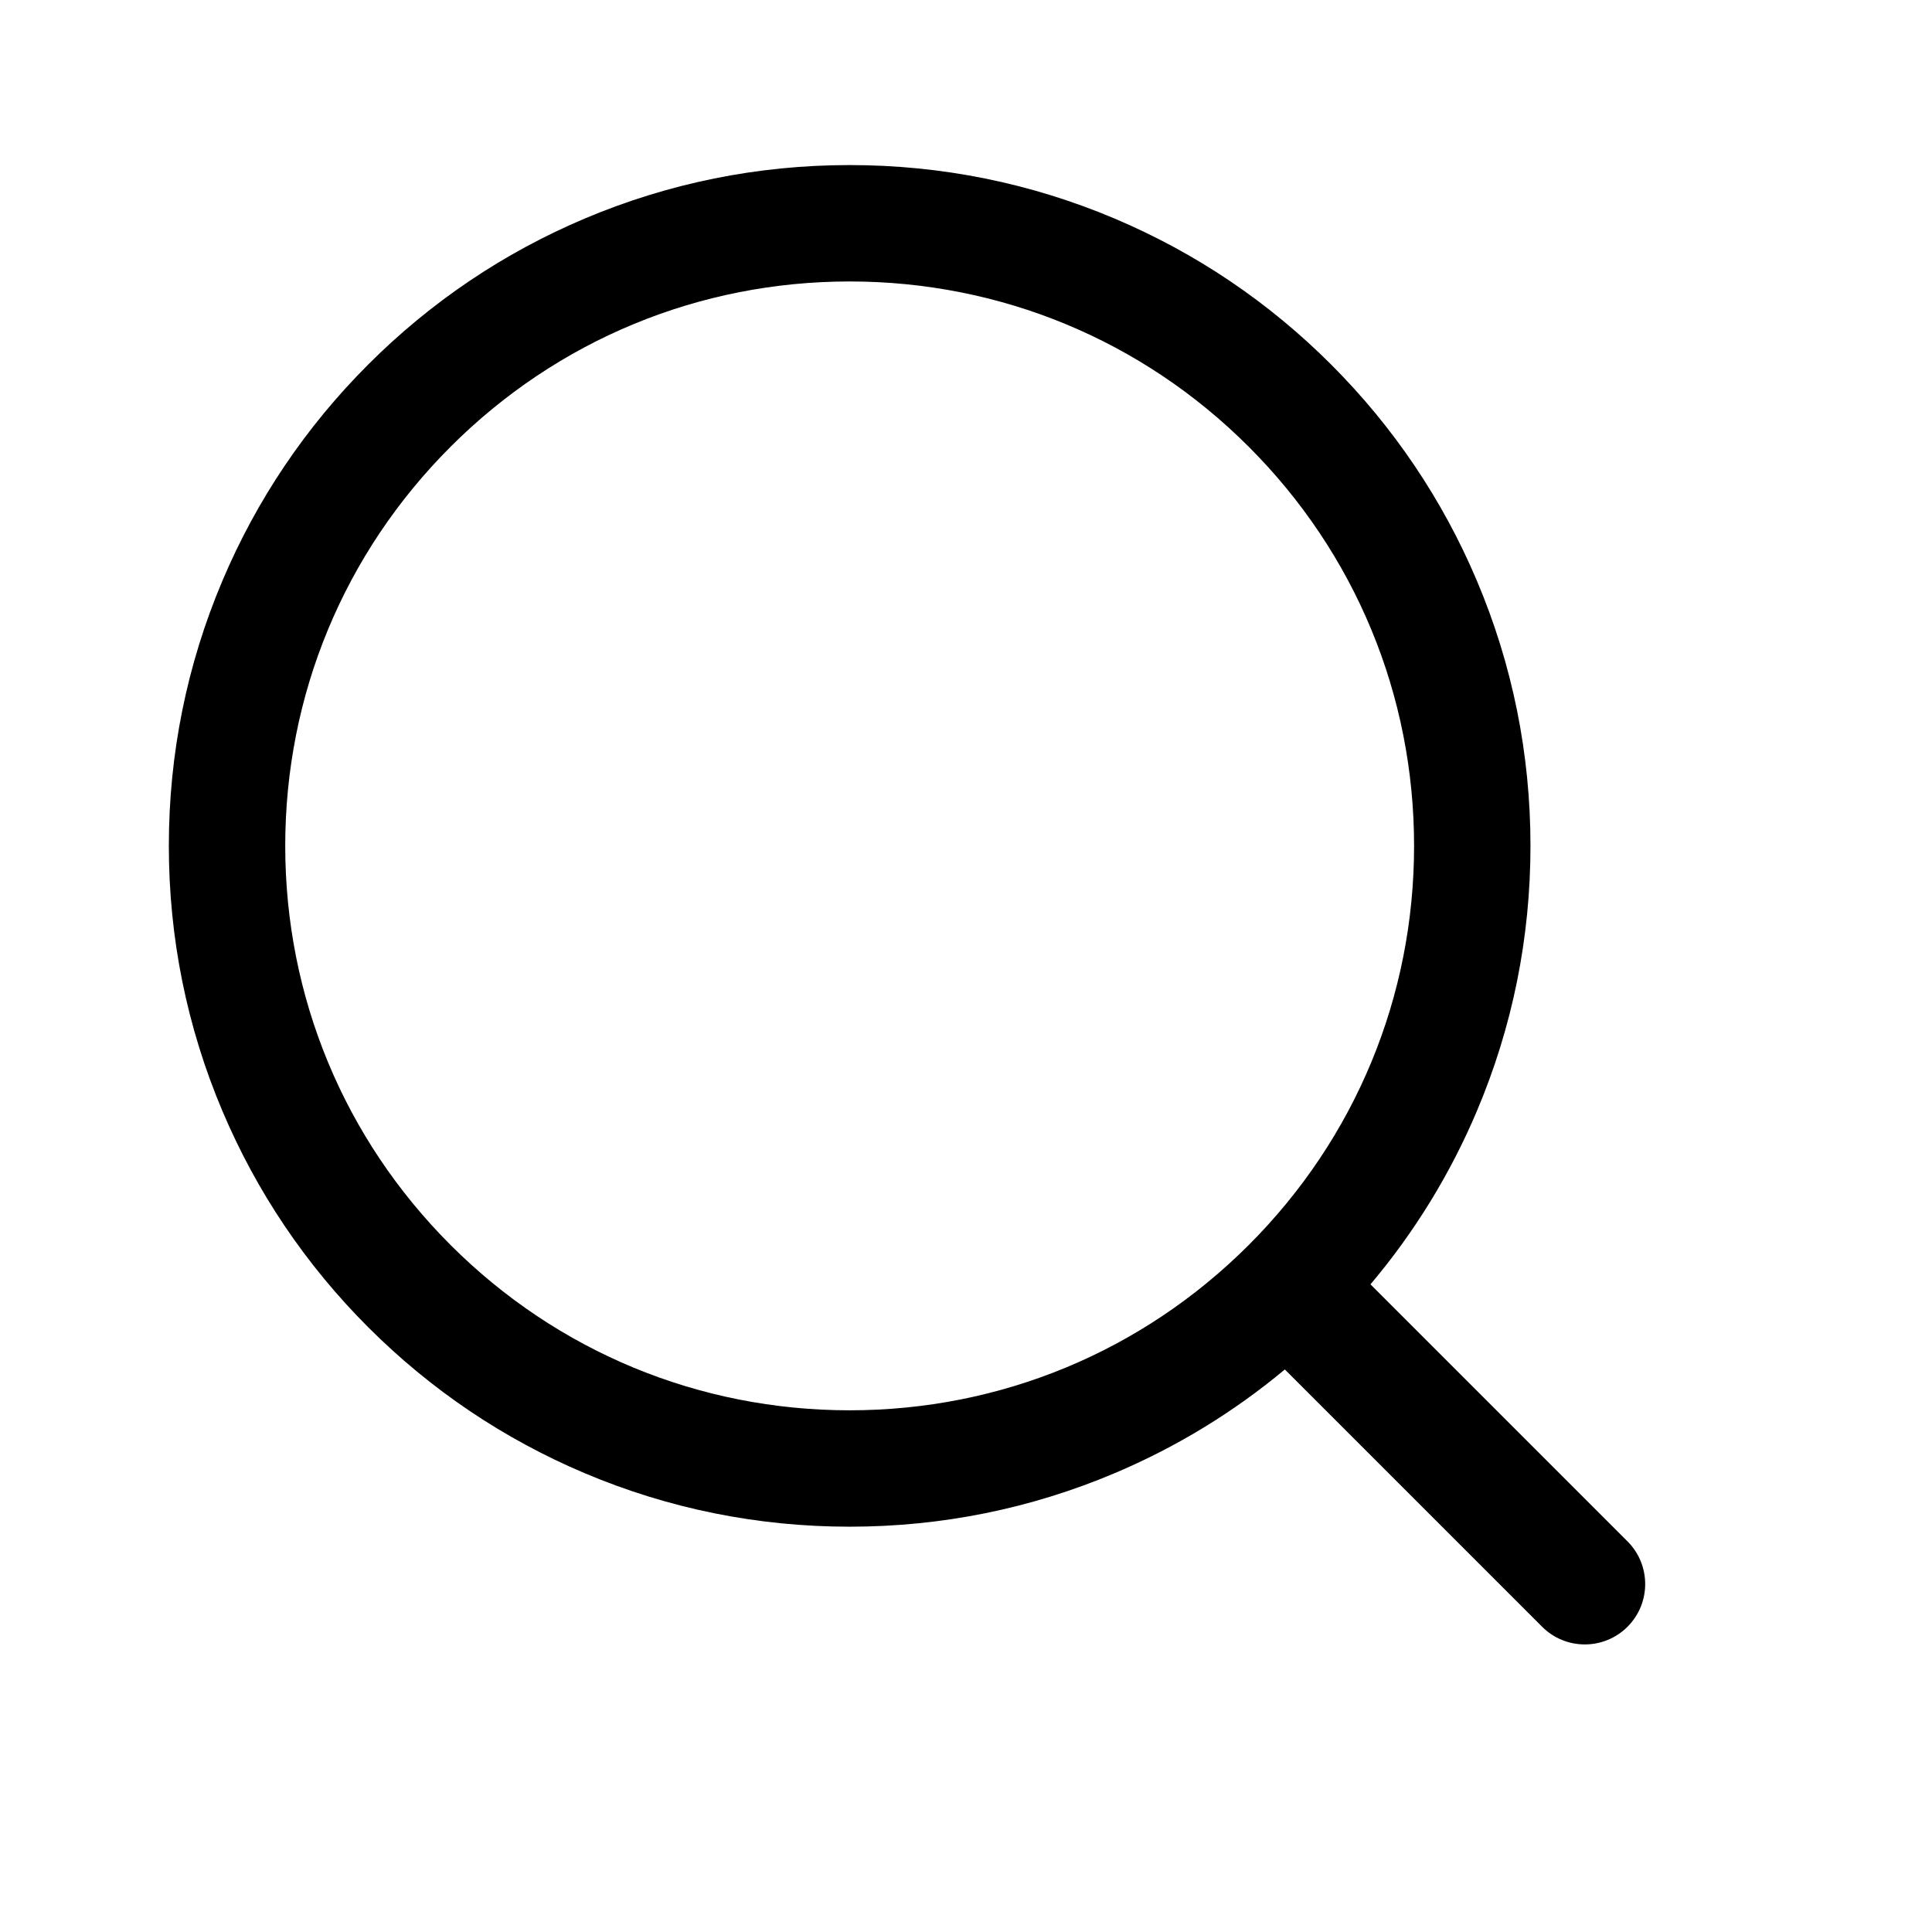
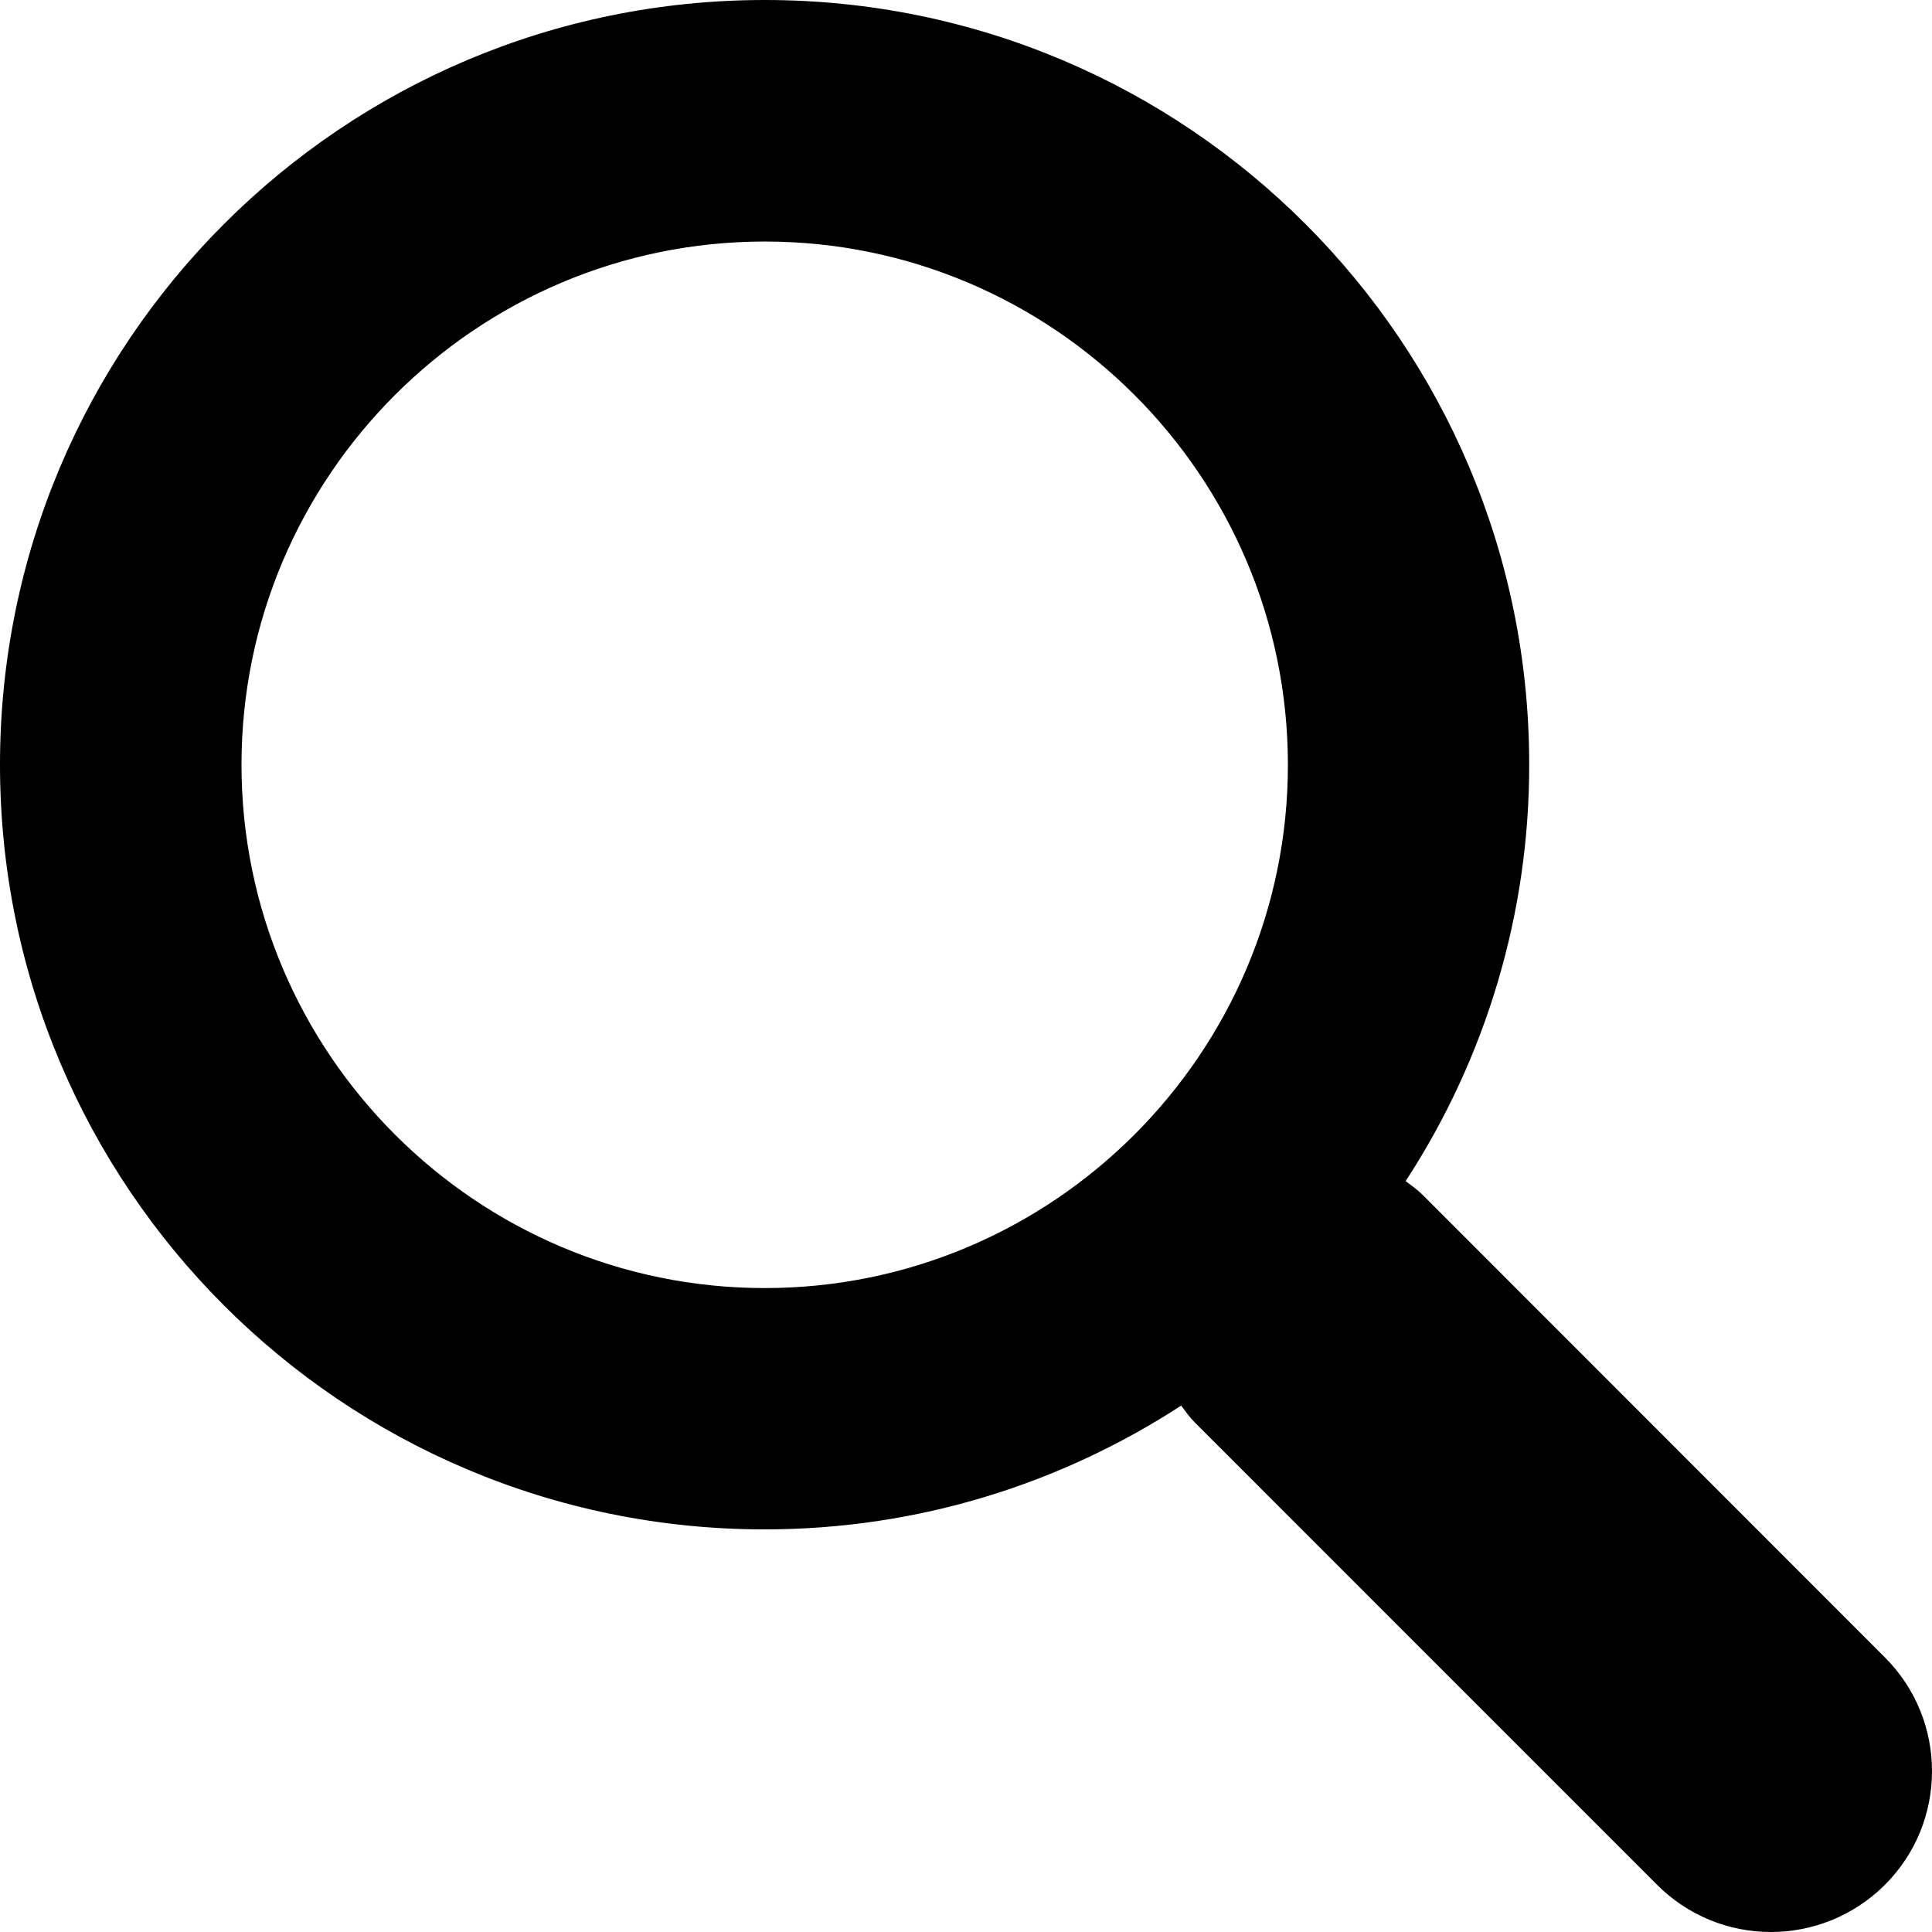
- <svg xmlns="http://www.w3.org/2000/svg" t="1691398959507" class="icon" viewBox="0 0 1024 1024" version="1.1" p-id="2431" width="200" height="200">
-   <path d="M862.609 816.955L726.44 680.785l-0.059-0.056a358.907 358.907 0 0 0 56.43-91.927c18.824-44.507 28.369-91.767 28.369-140.467 0-48.701-9.545-95.96-28.369-140.467-18.176-42.973-44.19-81.56-77.319-114.689-33.13-33.129-71.717-59.144-114.69-77.32-44.507-18.825-91.767-28.37-140.467-28.37-48.701 0-95.96 9.545-140.467 28.37-42.973 18.176-81.56 44.19-114.689 77.32-33.13 33.129-59.144 71.717-77.32 114.689-18.825 44.507-28.37 91.767-28.37 140.467 0 48.7 9.545 95.96 28.37 140.467 18.176 42.974 44.19 81.561 77.32 114.69 33.129 33.129 71.717 59.144 114.689 77.319 44.507 18.824 91.767 28.369 140.467 28.369 48.7 0 95.96-9.545 140.467-28.369 32.78-13.864 62.997-32.303 90.197-54.968 0.063 0.064 0.122 0.132 0.186 0.195l136.169 136.17c6.25 6.25 14.438 9.373 22.628 9.373 8.188 0 16.38-3.125 22.627-9.372 12.496-12.496 12.496-32.758 0-45.254z m-412.274-69.466c-79.907 0-155.031-31.118-211.534-87.62-56.503-56.503-87.62-131.627-87.62-211.534s31.117-155.031 87.62-211.534c56.502-56.503 131.626-87.62 211.534-87.62s155.031 31.117 211.534 87.62c56.502 56.502 87.62 131.626 87.62 211.534s-31.118 155.031-87.62 211.534c-56.503 56.502-131.627 87.62-211.534 87.62z" p-id="2432" />
+ <svg xmlns="http://www.w3.org/2000/svg" width="128" height="128">
+   <path d="M124.884 109.812L94.256 79.166c-.357-.357-.757-.629-1.129-.914a50.366 50.366 0 0 0 8.186-27.59C101.327 22.689 78.656 0 50.67 0 22.685 0 0 22.688 0 50.663c0 27.989 22.685 50.663 50.656 50.663 10.186 0 19.643-3.03 27.6-8.201.286.385.557.771.9 1.114l30.628 30.632a10.633 10.633 0 0 0 7.543 3.129c2.728 0 5.457-1.043 7.543-3.115 4.171-4.157 4.171-10.915.014-15.073M50.671 85.338C31.557 85.338 16 69.78 16 50.663c0-19.102 15.557-34.661 34.67-34.661 19.115 0 34.657 15.559 34.657 34.675 0 19.102-15.557 34.661-34.656 34.661" />
</svg>
